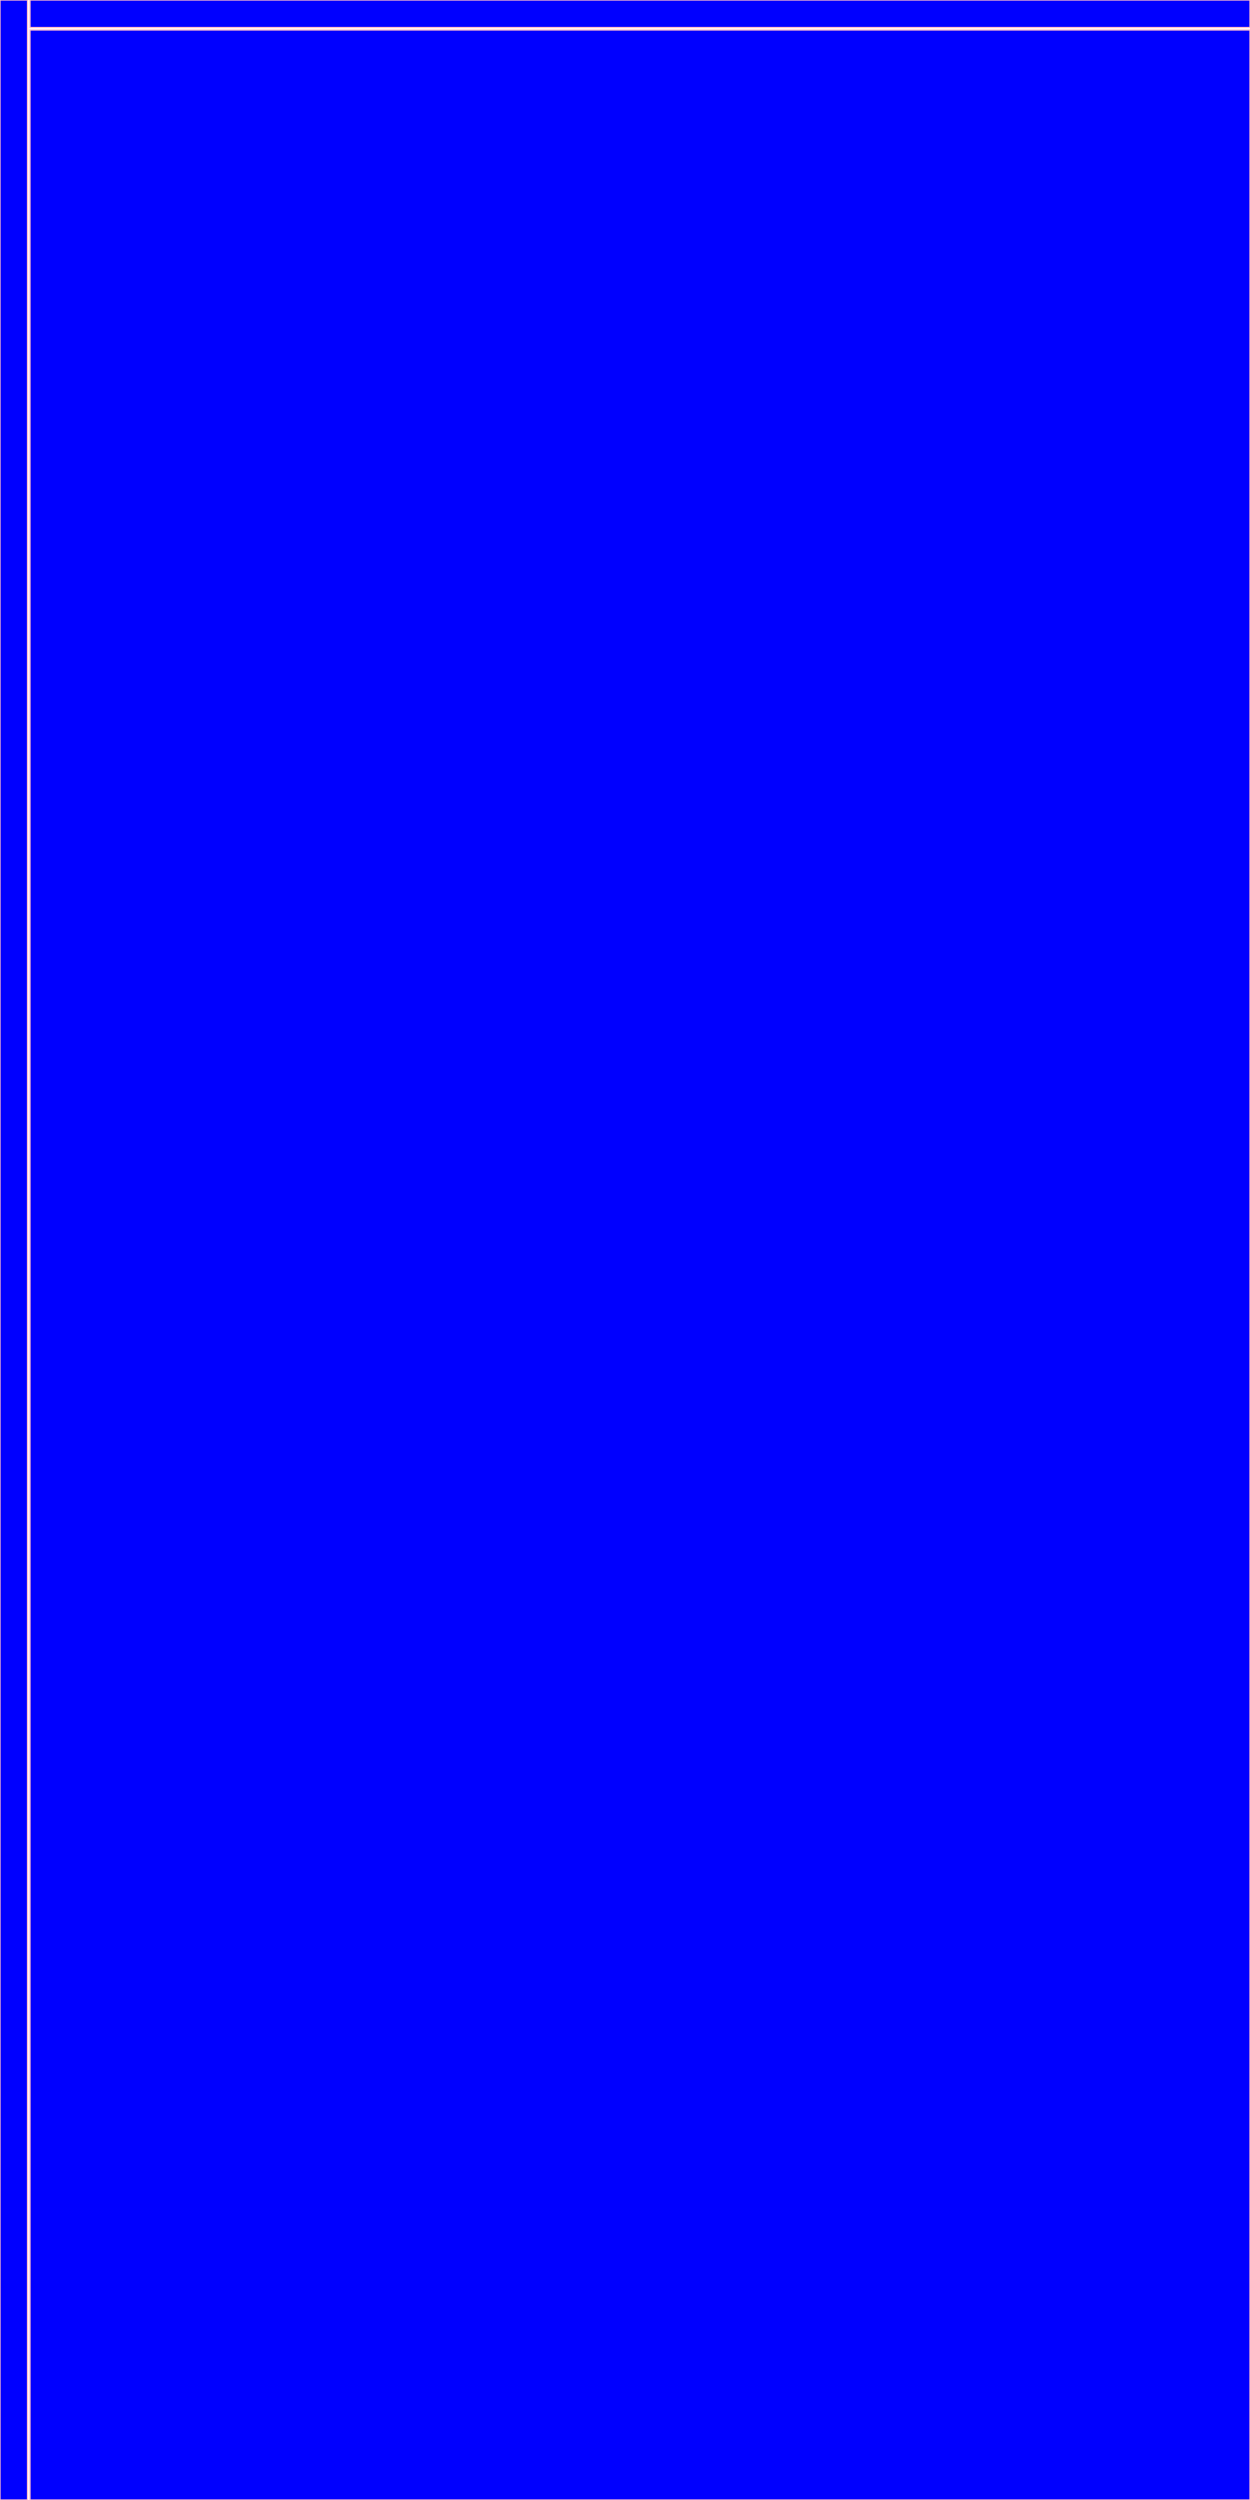
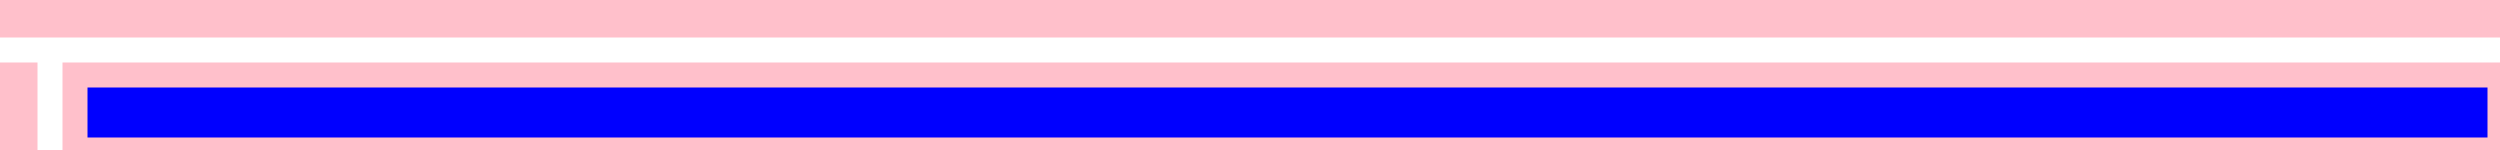
- <svg xmlns="http://www.w3.org/2000/svg" width="1000" height="2000">
-   <rect x="0" y="0" width="22" height="2000" style="fill:blue; stroke:pink; stroke - width:1; fill - opacity:0.1; stroke - opacity:0.9" />
-   <rect x="24" y="0" width="976" height="22" style="fill:blue; stroke:pink; stroke - width:1; fill - opacity:0.1; stroke - opacity:0.9" />
-   <rect x="24" y="24" width="976" height="1976" style="fill:blue; stroke:pink; stroke - width:1; fill - opacity:0.1; stroke - opacity:0.9" />
+ <svg xmlns="http://www.w3.org/2000/svg" width="100" height="6">
+   <rect x="0" y="0" width="100" height="1" style="fill:blue; stroke:pink; stroke - width:1; fill - opacity:0.1; stroke - opacity:0.9" />
+   <rect x="0" y="3" width="1" height="3" style="fill:blue; stroke:pink; stroke - width:1; fill - opacity:0.1; stroke - opacity:0.9" />
+   <rect x="3" y="3" width="97" height="3" style="fill:blue; stroke:pink; stroke - width:1; fill - opacity:0.1; stroke - opacity:0.9" />
</svg>
